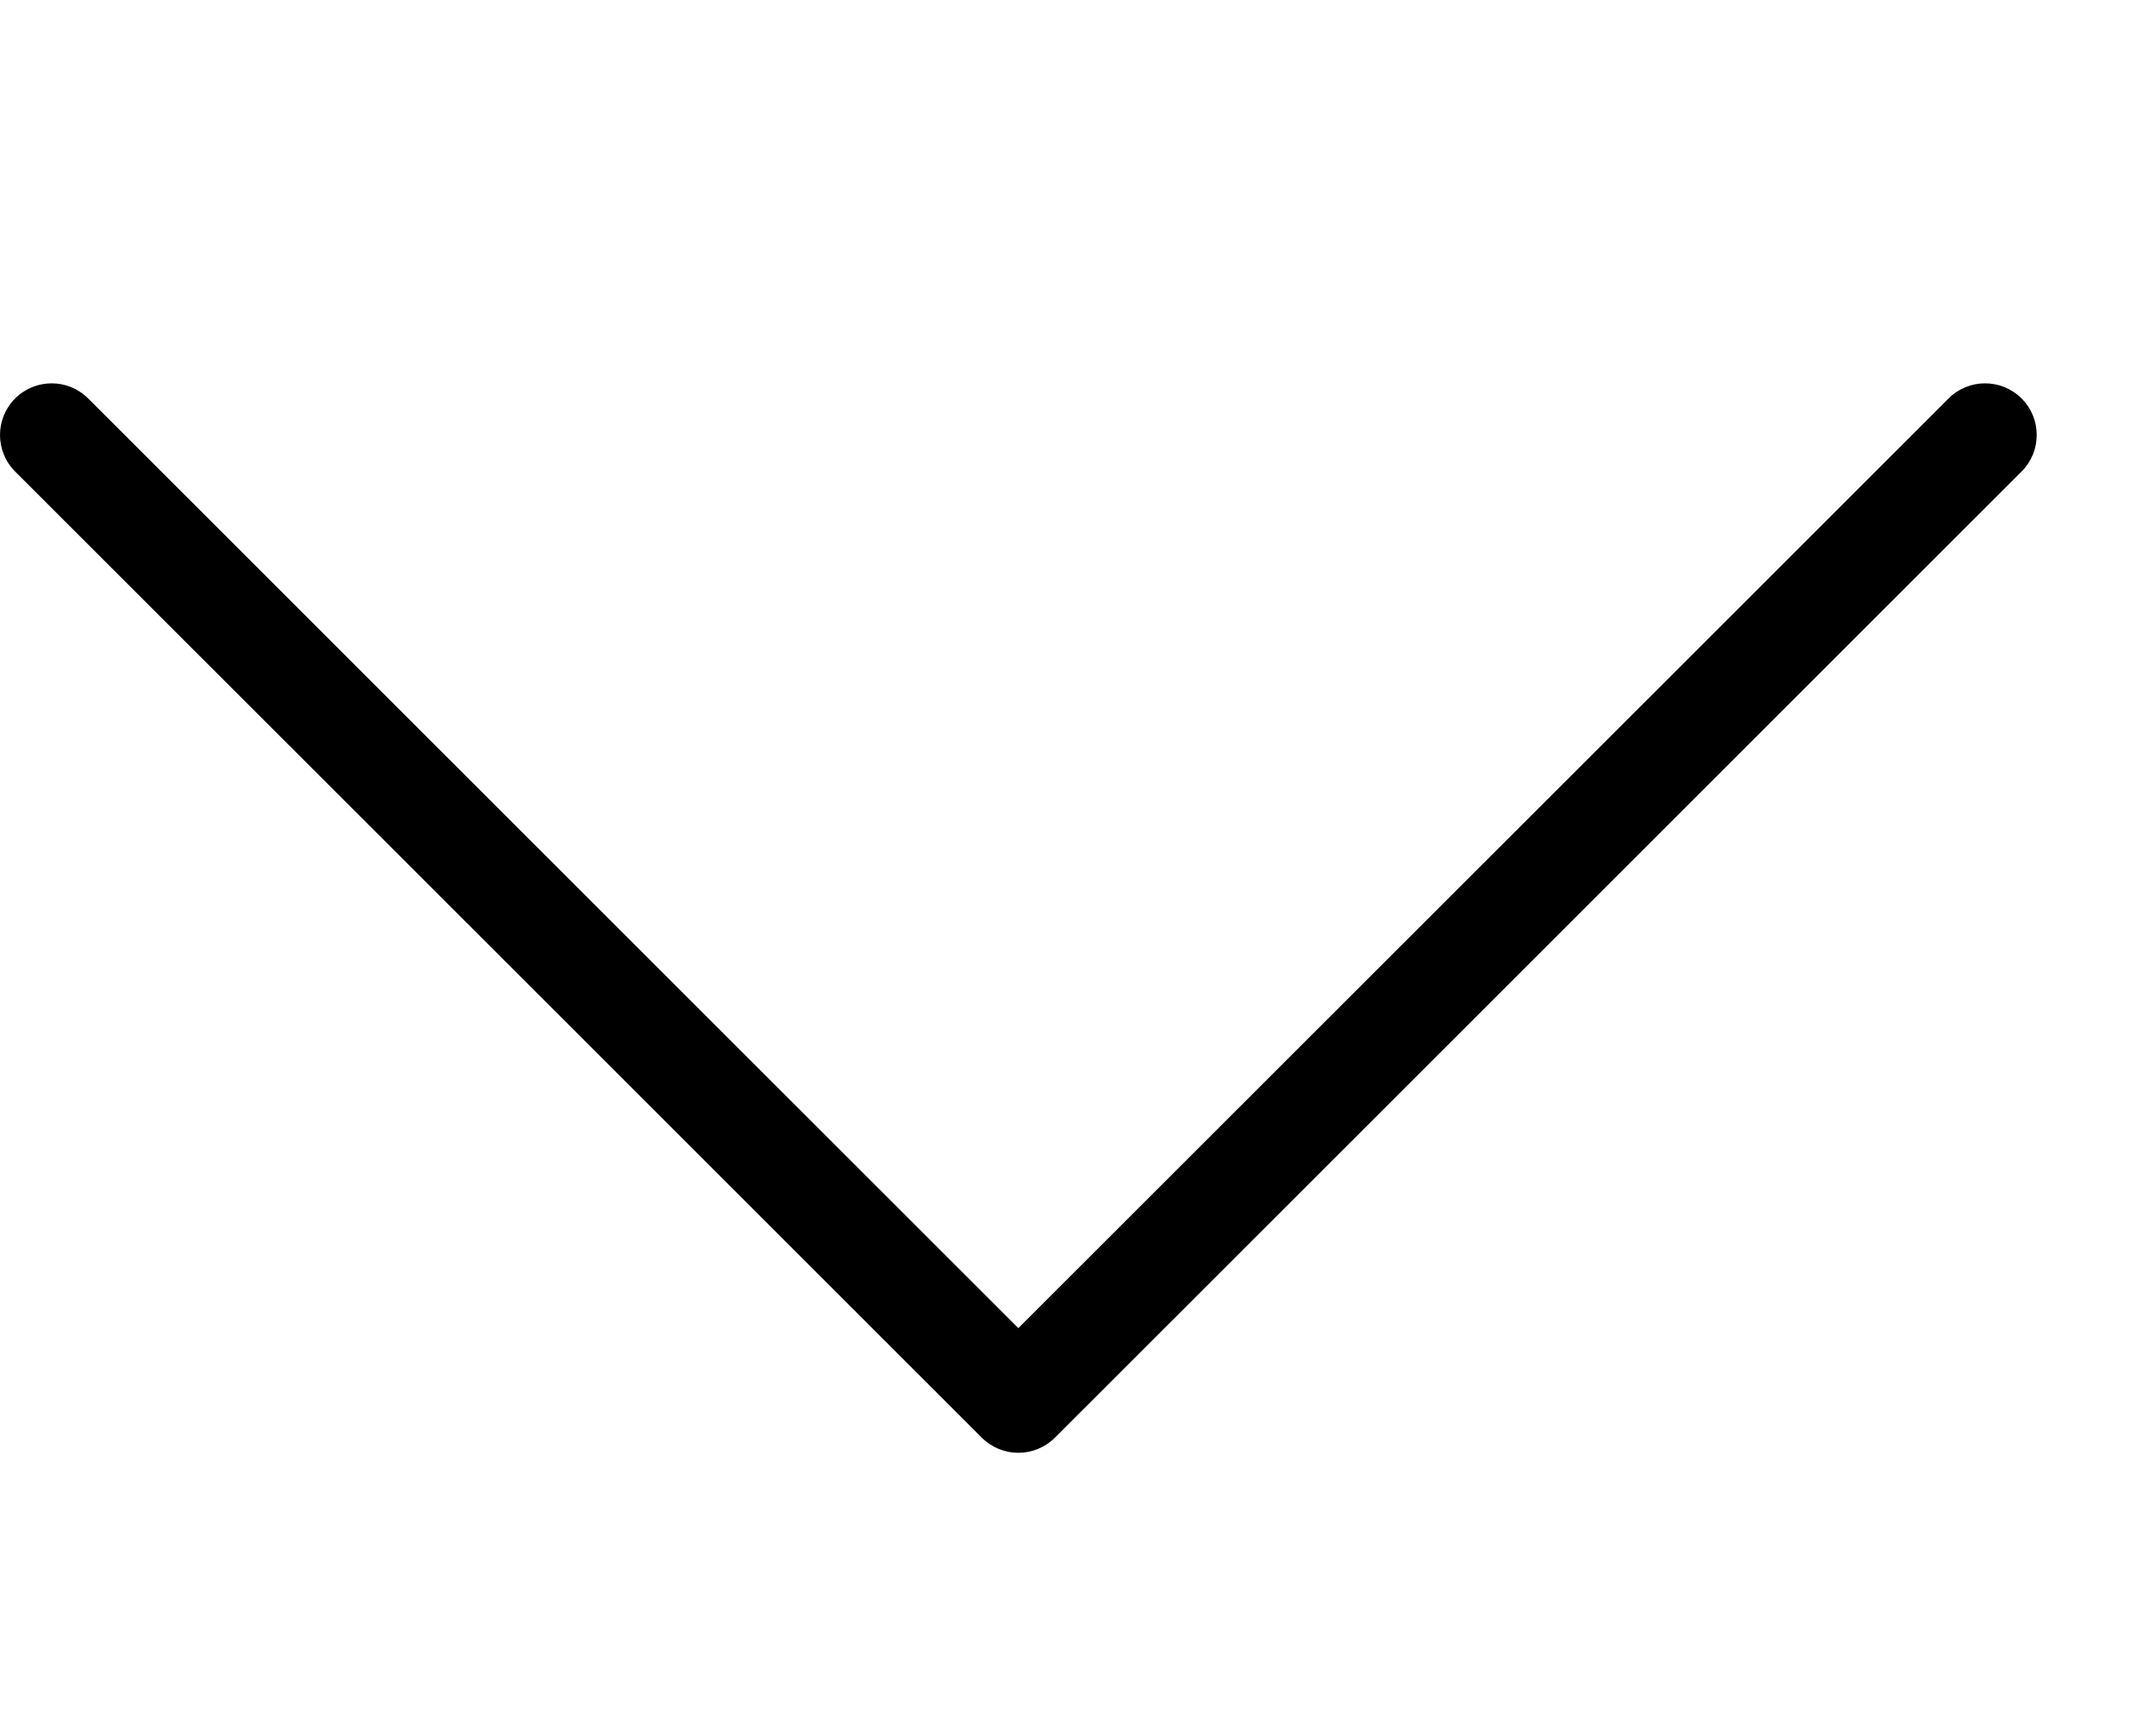
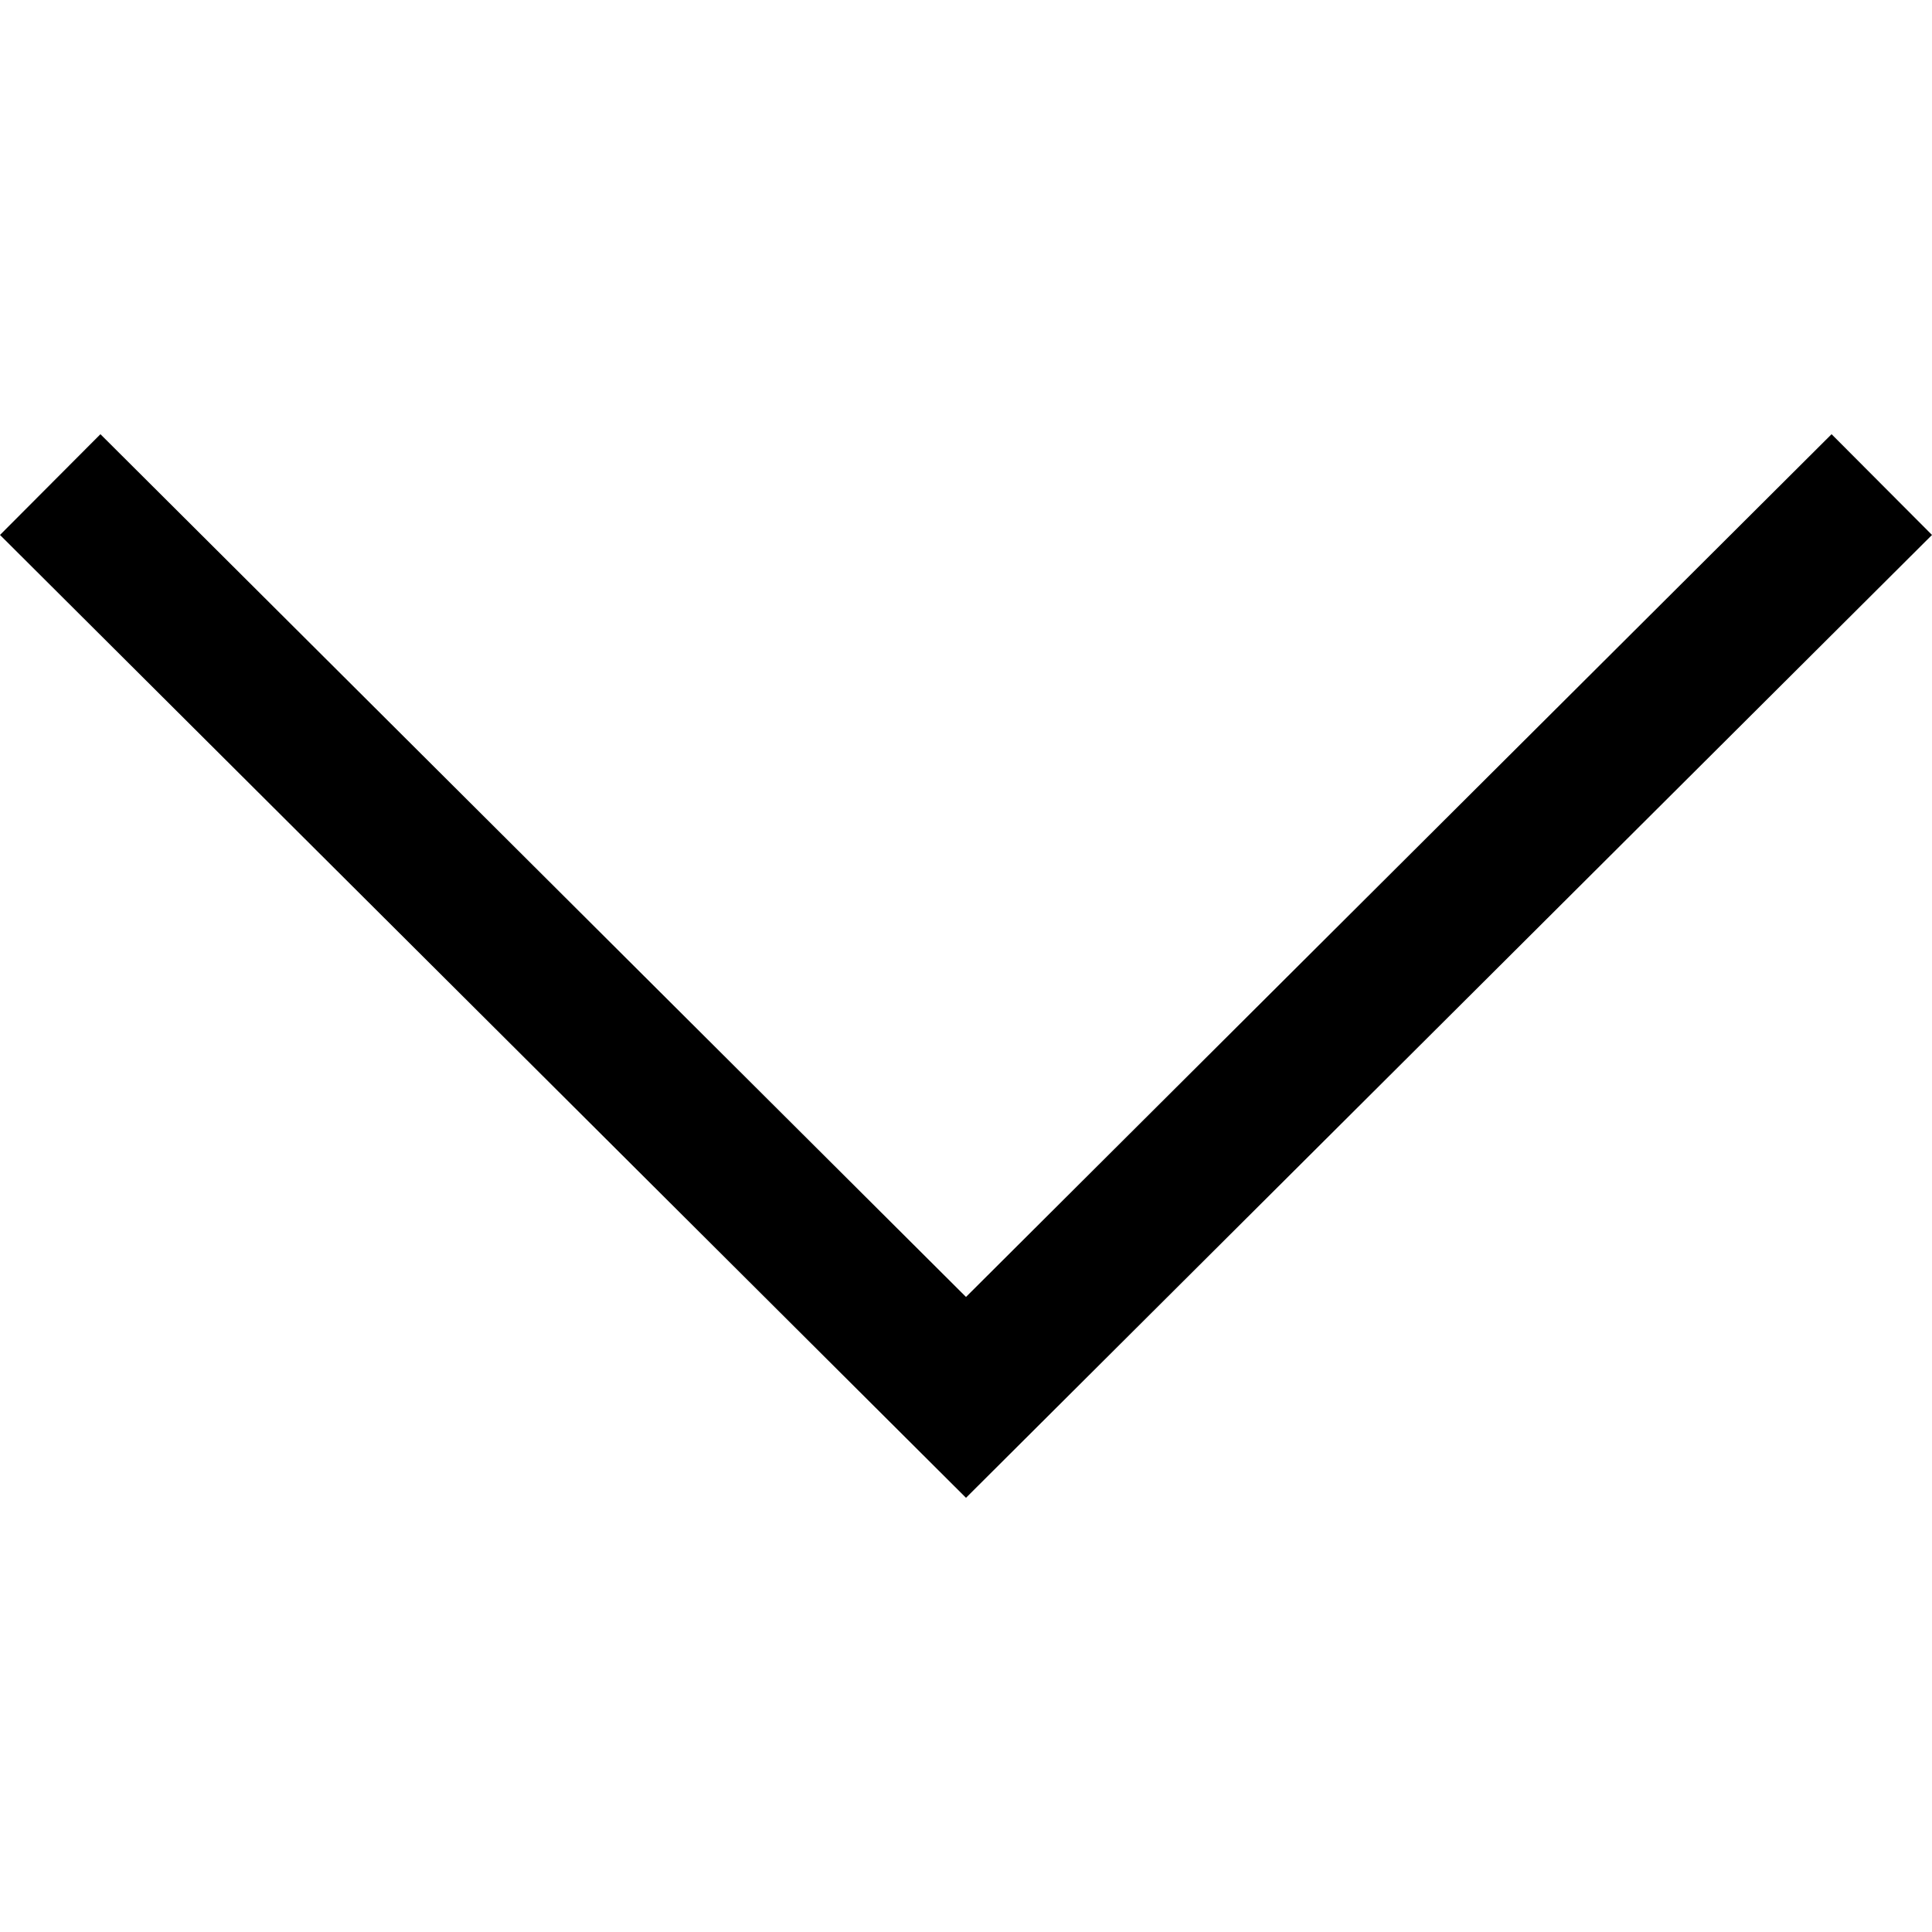
- <svg xmlns="http://www.w3.org/2000/svg" height="40" viewBox="0 0 90 40" width="50">
-   <path d="m42.511 44.638a2.155 2.155 0 0 1 -1.526-.63l-40.362-40.336a2.156 2.156 0 0 1 3.05-3.048l38.837 38.811 38.838-38.811a2.156 2.156 0 0 1 3.05 3.048l-40.362 40.336a2.155 2.155 0 0 1 -1.525.63z" />
+ <svg xmlns="http://www.w3.org/2000/svg" height="800" viewBox="0 0 407.437 407.437" width="800">
+   <path d="m386.258 91.567-182.54 181.945-182.539-181.945-21.179 21.248 203.718 203.055 203.719-203.055z" />
</svg>
